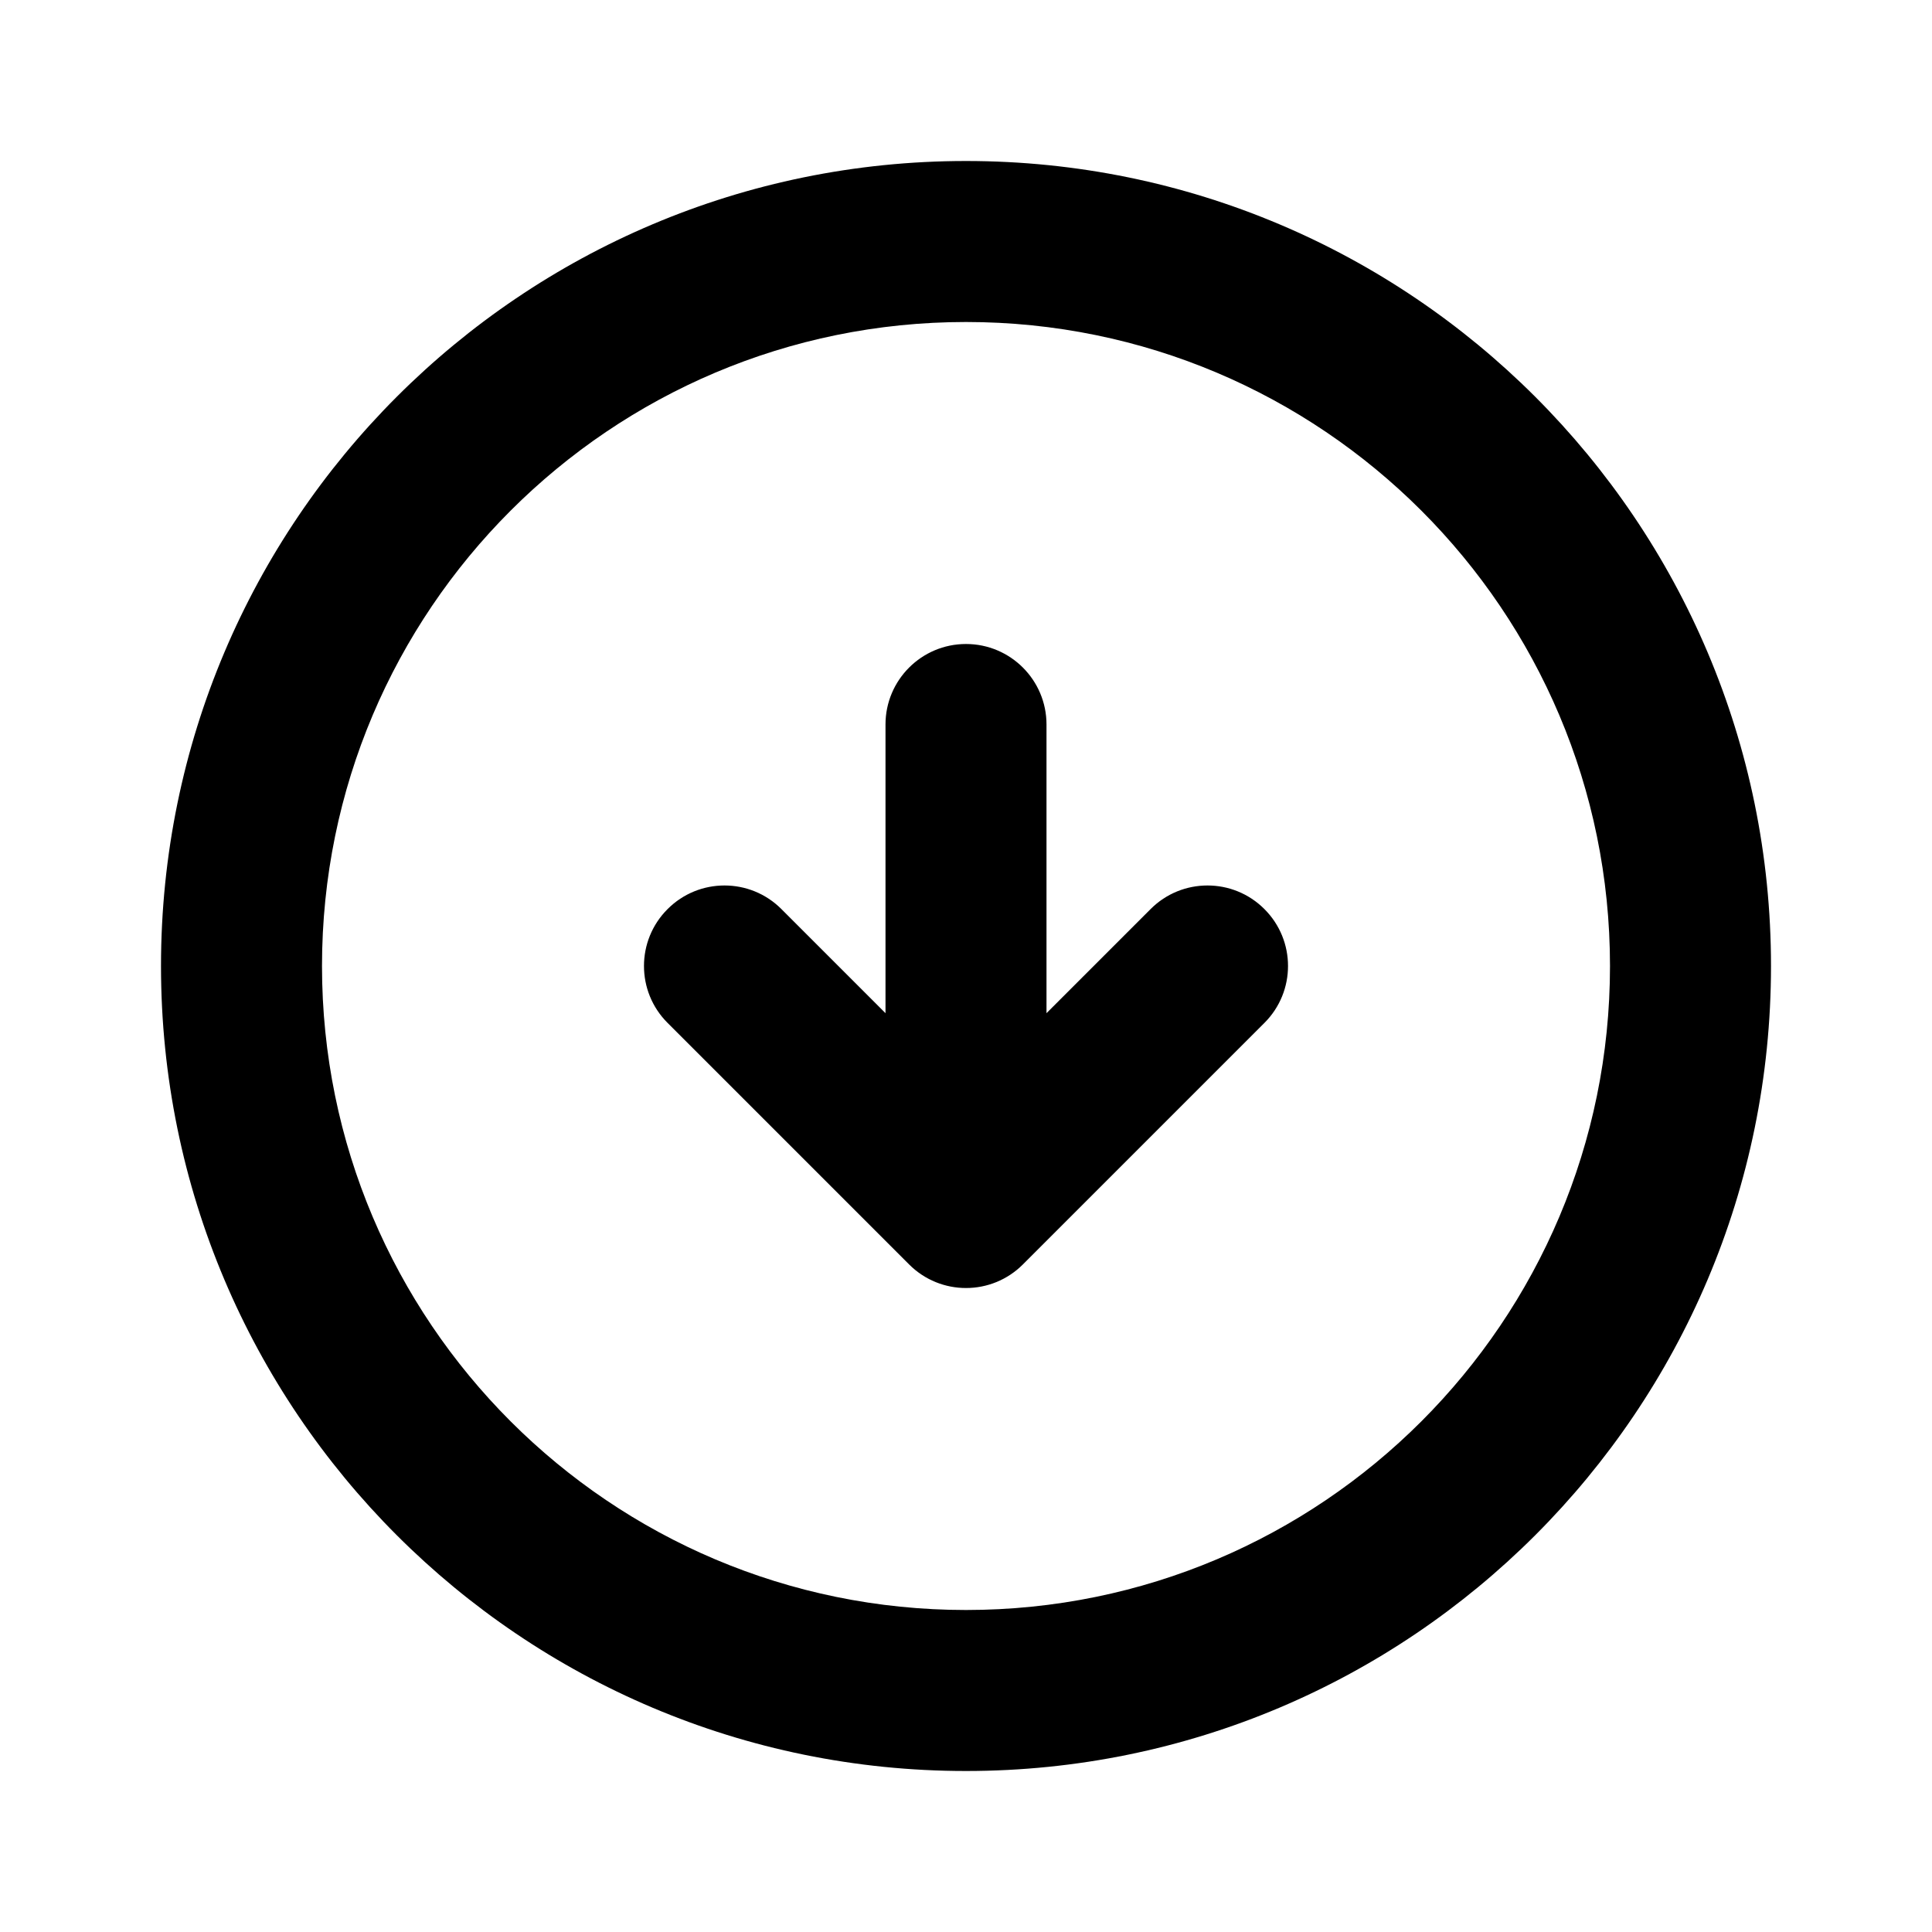
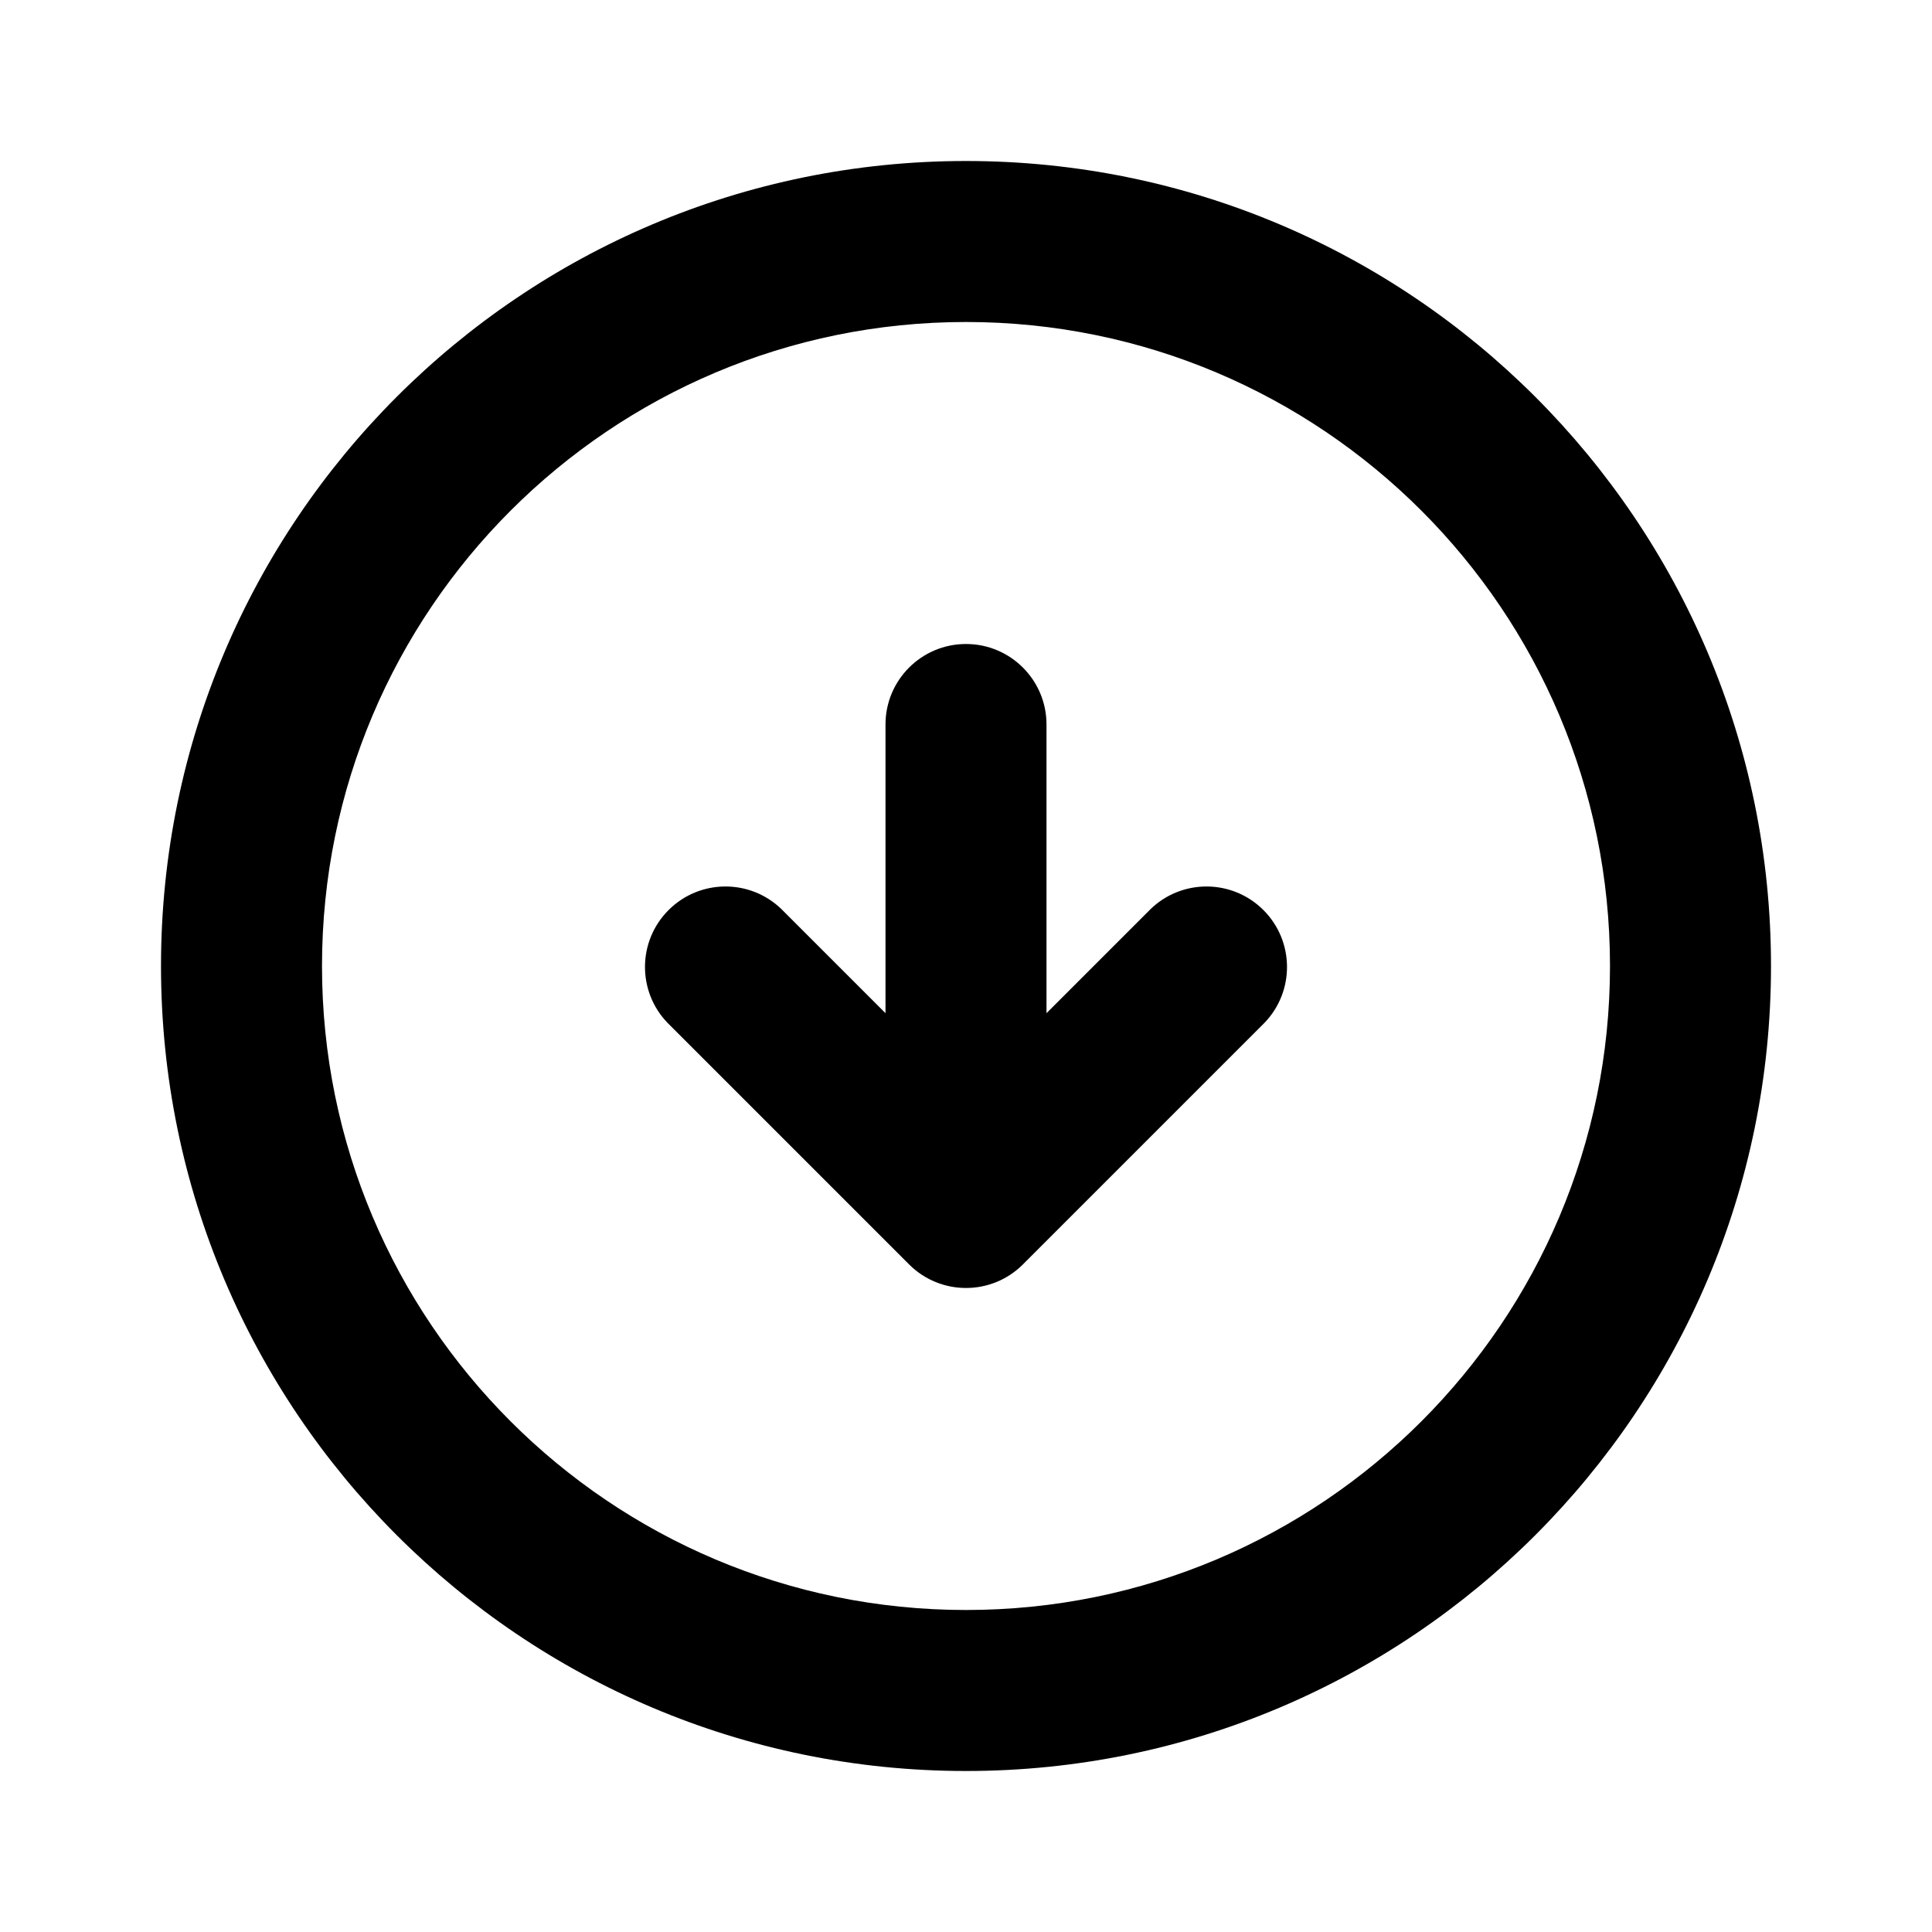
- <svg xmlns="http://www.w3.org/2000/svg" width="24" height="24" viewBox="0 0 24 24" fill="none">
-   <path fill-rule="evenodd" clip-rule="evenodd" d="M4 12C4 7.582 7.582 4 12 4C16.418 4 20 7.582 20 12C20 16.418 16.418 20 12 20C7.582 20 4 16.418 4 12ZM12 2C6.477 2 2 6.477 2 12C2 17.523 6.477 22 12 22C17.523 22 22 17.523 22 12C22 6.477 17.523 2 12 2ZM12.707 15.707L15.707 12.707C16.098 12.317 16.098 11.683 15.707 11.293C15.317 10.902 14.683 10.902 14.293 11.293L13 12.586V9C13 8.448 12.552 8 12 8C11.448 8 11 8.448 11 9V12.586L9.707 11.293C9.317 10.902 8.683 10.902 8.293 11.293C7.902 11.683 7.902 12.317 8.293 12.707L11.293 15.707C11.683 16.098 12.317 16.098 12.707 15.707Z" fill="currentColor" />
+ <svg xmlns="http://www.w3.org/2000/svg" width="24" height="24" fill="none">
+   <path fill-rule="evenodd" clip-rule="evenodd" d="M4 12a8 8 0 1116 0 8 8 0 01-16 0zm8-10C6.477 2 2 6.477 2 12s4.477 10 10 10 10-4.477 10-10S17.523 2 12 2zm.707 13.707l3-3a1 1 0 00-1.414-1.414L13 12.586V9a1 1 0 10-2 0v3.586l-1.293-1.293a1 1 0 00-1.414 1.414l3 3a1 1 0 001.414 0z" fill="currentColor" />
</svg>
